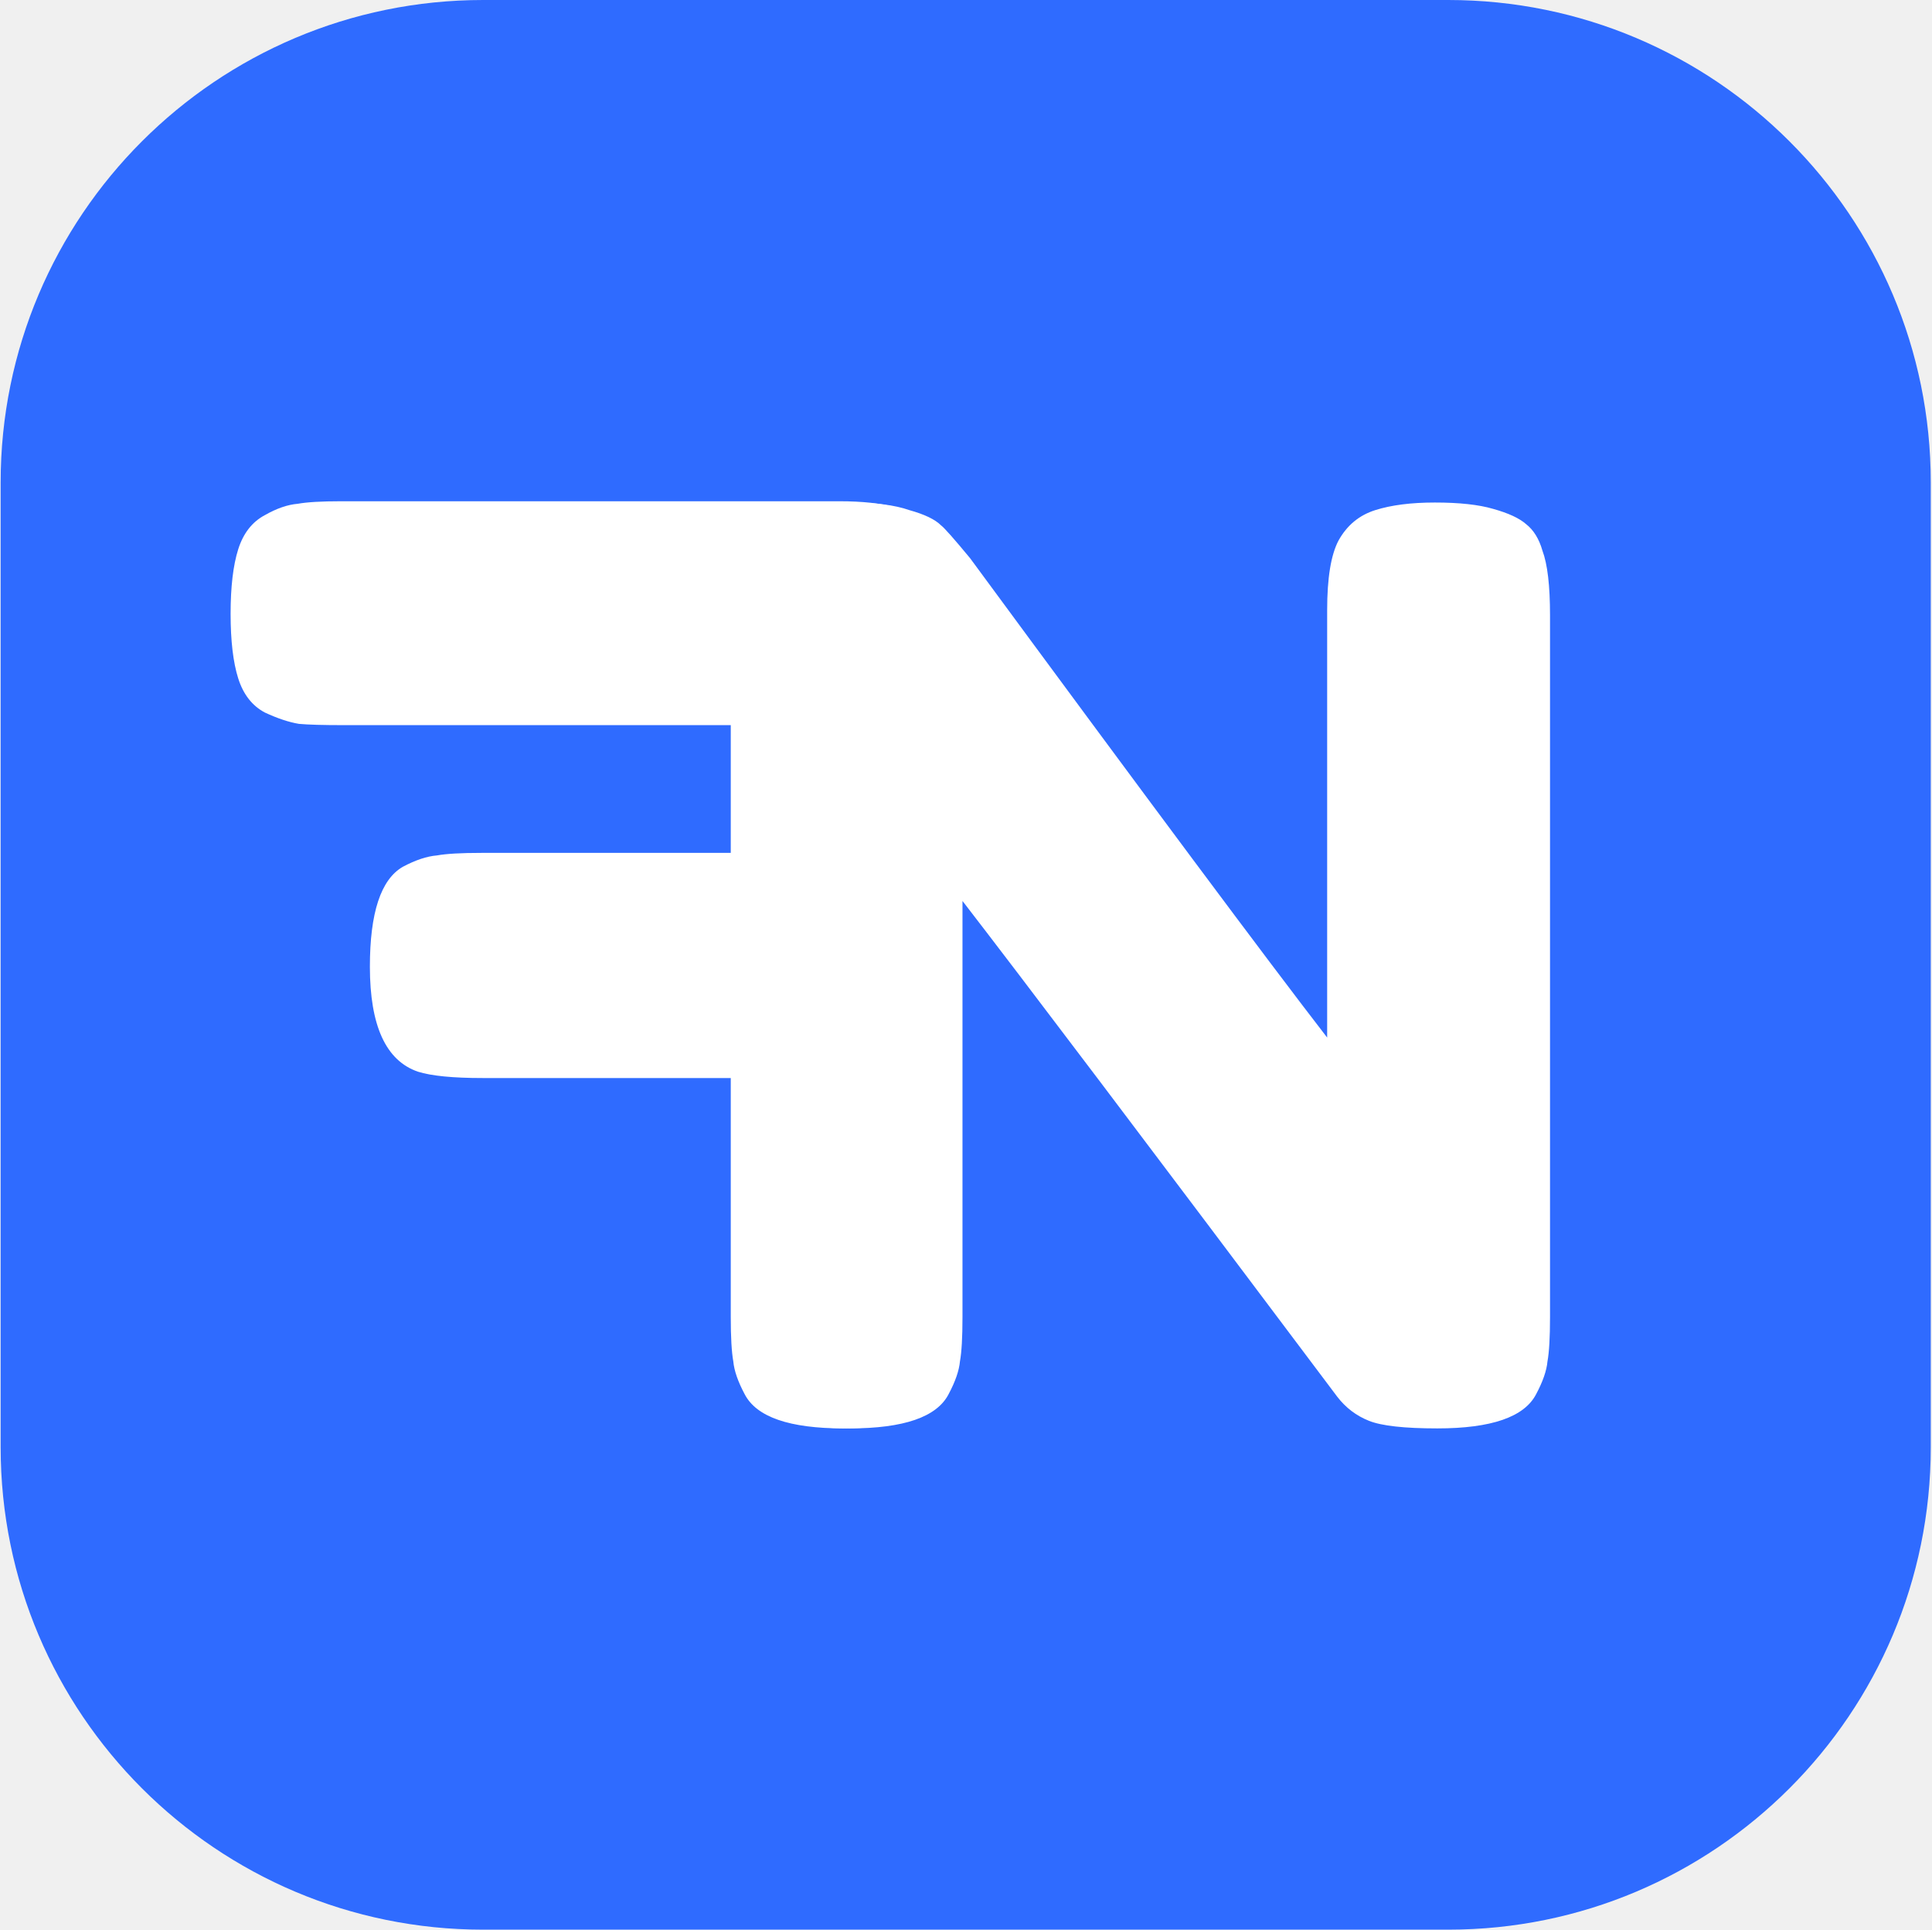
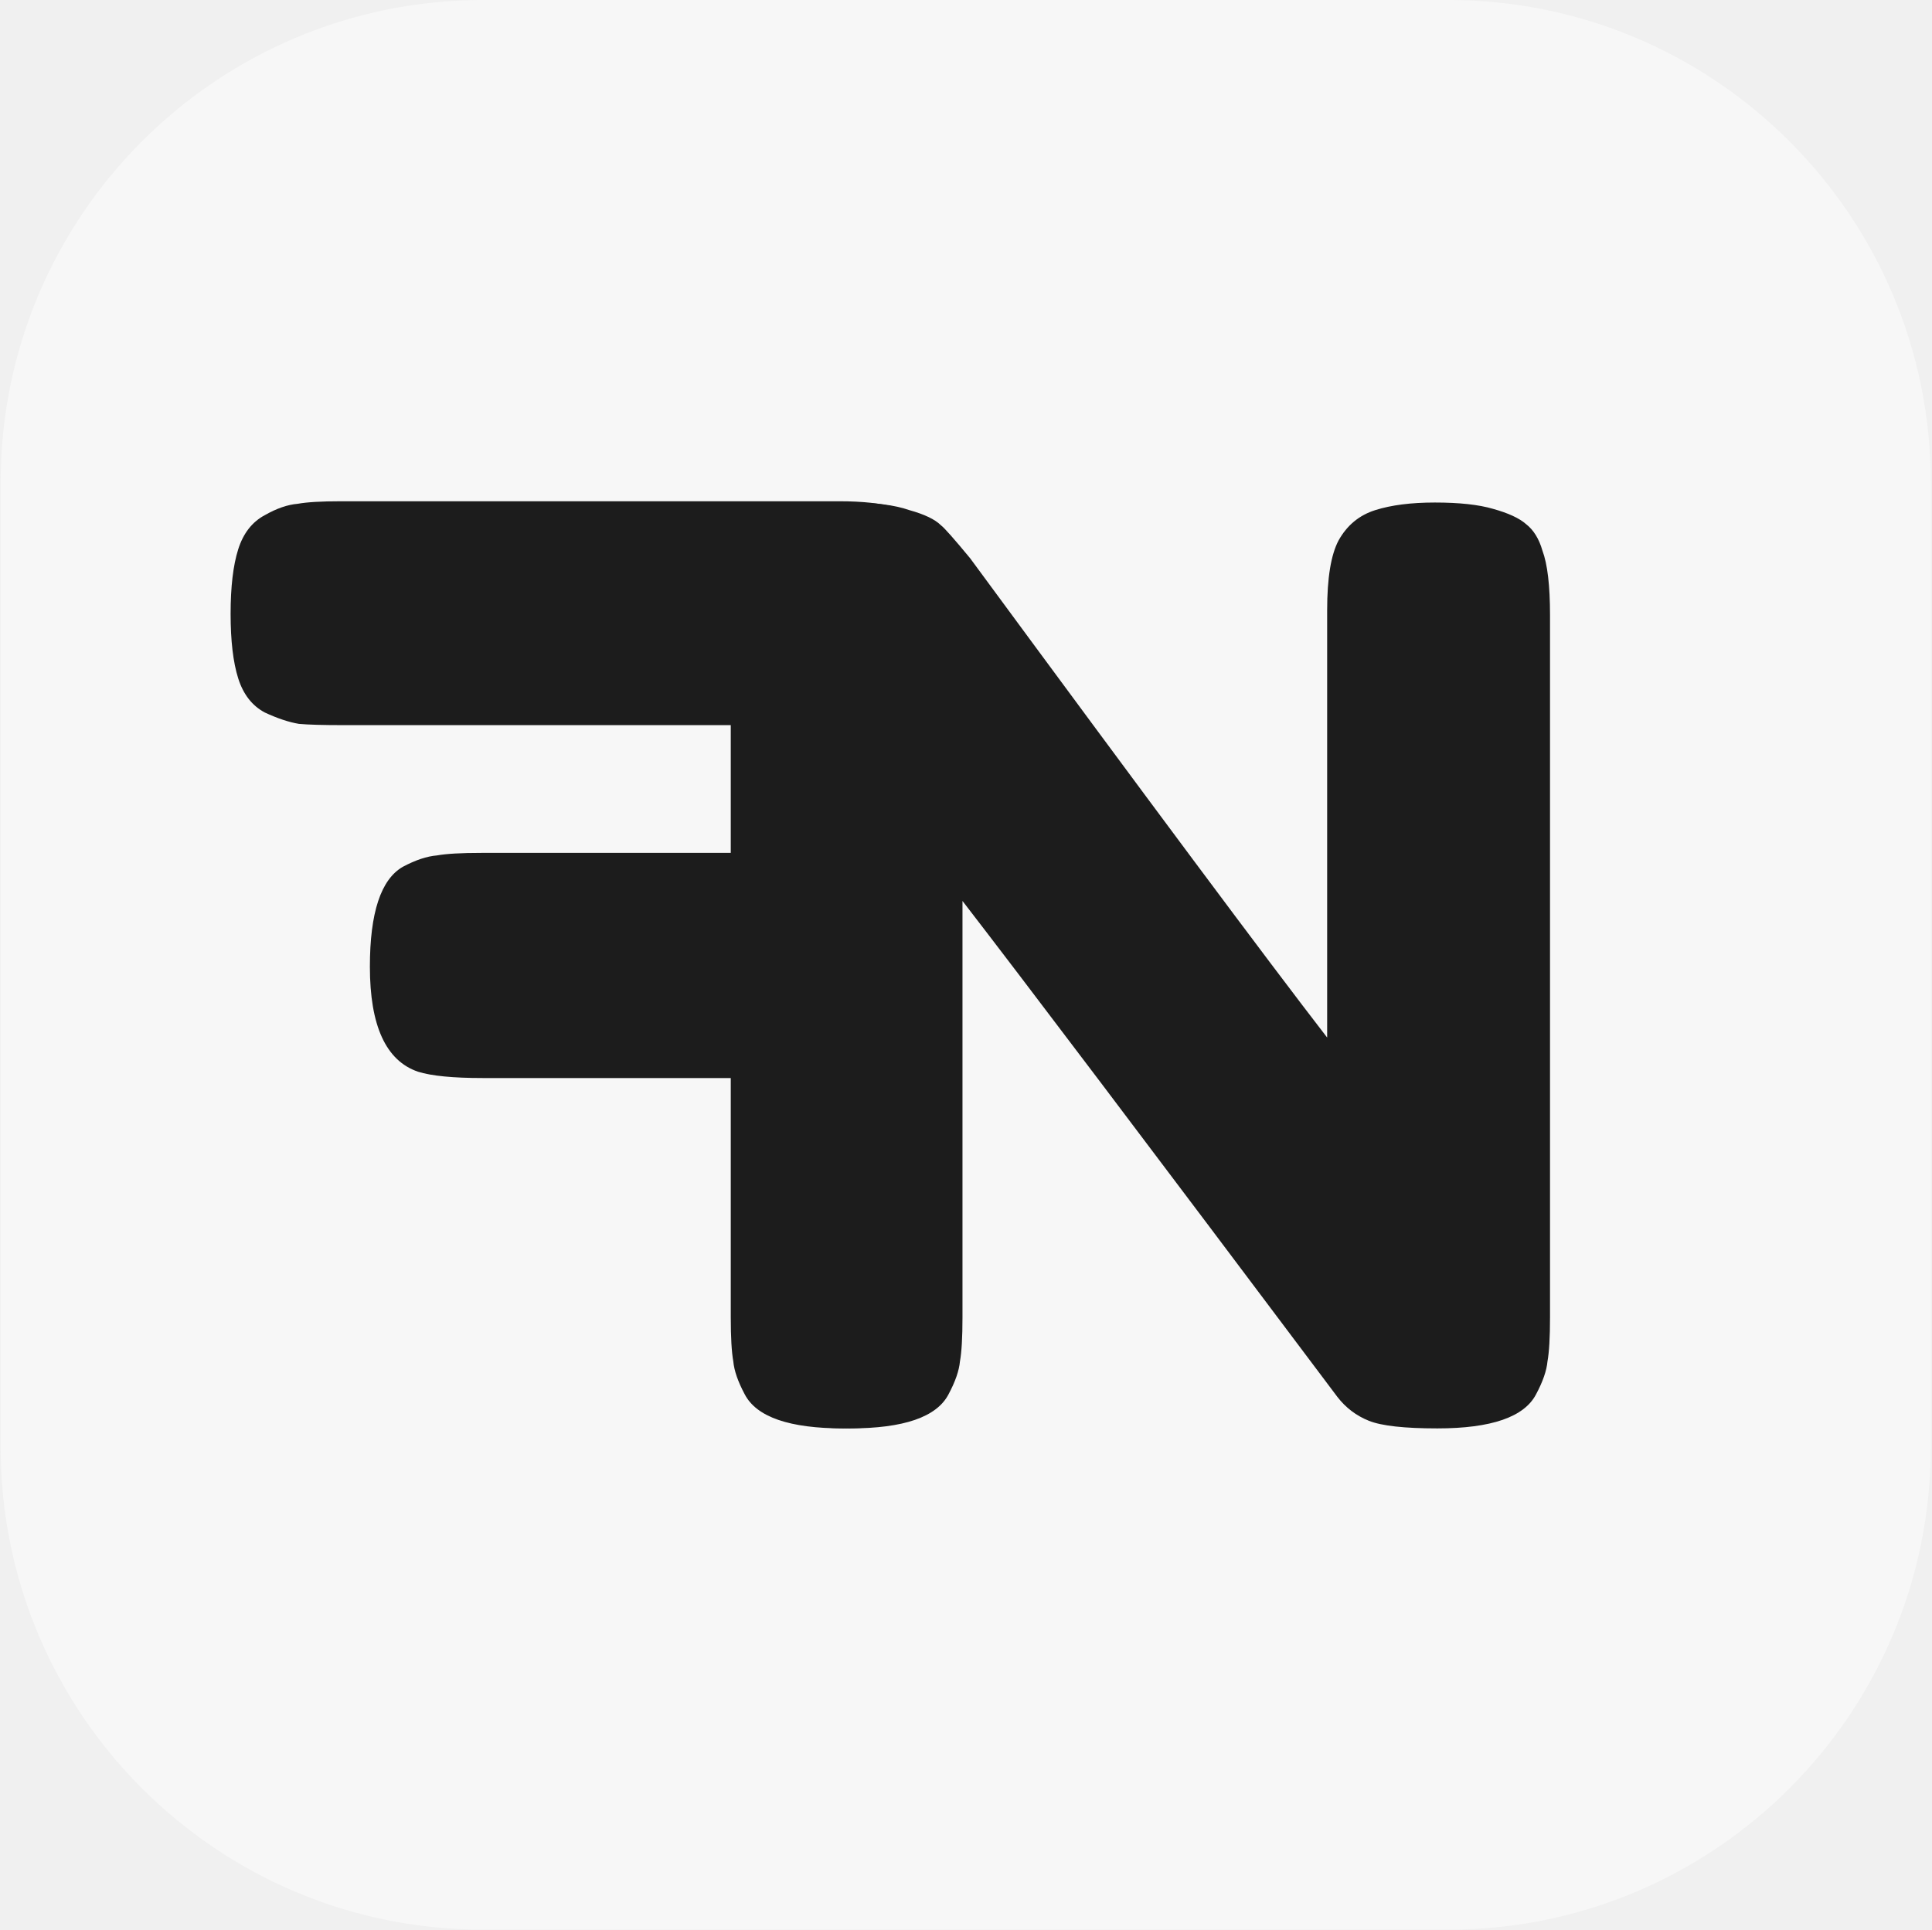
<svg xmlns="http://www.w3.org/2000/svg" width="1025" height="1024" viewBox="0 0 1025 1024" fill="none">
-   <rect x="0.344" width="1024" height="1024" rx="256" fill="#2F6BFF" />
-   <path d="M180.789 266C170.489 266 162.875 266.447 157.949 267.342C152.574 267.79 146.752 269.804 140.482 273.383C133.764 276.963 129.062 283.004 126.375 291.506C123.688 300.008 122.344 311.419 122.344 325.738C122.344 340.057 123.688 351.468 126.375 359.97C129.062 368.472 133.764 374.513 140.482 378.093C147.2 381.225 153.246 383.239 158.62 384.134C163.547 384.581 171.384 384.805 182.133 384.805H387.699V452.598H255.357C244.609 452.598 236.771 453.045 231.845 453.94C226.471 454.387 220.425 456.401 213.707 459.981C202.062 466.693 196.24 484.368 196.24 513.007C196.24 544.33 204.75 562.9 221.768 568.718C228.934 570.955 240.354 572.074 256.029 572.074H387.699V698.933C387.699 709.673 388.147 717.503 389.043 722.426C389.491 727.348 391.506 733.165 395.089 739.877C401.359 751.959 418.825 758 447.488 758C478.838 758 497.2 749.498 502.574 732.494C505.261 725.334 506.605 713.924 506.605 698.262V325.067C506.605 302.246 502.35 286.808 493.841 278.753C485.332 270.251 469.209 266 445.473 266H180.789Z" fill="white" />
-   <path d="M710.156 286.808C714.634 278.753 721.128 273.383 729.638 270.699C738.147 268.014 748.672 266.671 761.212 266.671C774.199 266.671 784.5 267.79 792.114 270.027C800.175 272.265 805.997 274.95 809.58 278.082C813.611 281.214 816.522 285.913 818.313 292.177C821 299.337 822.344 310.748 822.344 326.409V698.933C822.344 709.673 821.896 717.503 821 722.426C820.553 727.348 818.537 733.165 814.954 739.877C808.684 751.959 791.218 758 762.555 758C745.089 758 732.997 756.658 726.279 753.973C719.561 751.288 713.963 747.037 709.484 741.22C608.716 606.977 542.434 519.271 510.636 478.104V698.933C510.636 709.673 510.188 717.503 509.292 722.426C508.844 727.348 506.829 733.165 503.246 739.877C496.976 751.959 479.51 758 450.847 758C423.08 758 406.061 751.959 399.791 739.877C396.208 733.165 393.969 727.124 393.073 721.754C392.626 716.385 392.402 708.554 392.402 698.262V323.724C392.402 306.72 394.417 294.415 398.448 286.808C402.926 278.753 409.42 273.383 417.929 270.699C426.439 268.014 437.411 266.671 450.847 266.671C464.283 266.671 474.807 268.014 482.421 270.699C490.482 272.936 496.08 275.621 499.215 278.753C501.007 280.096 506.157 285.913 514.666 296.205C609.164 424.63 672.312 509.427 704.11 550.595V323.724C704.11 306.72 706.125 294.415 710.156 286.808Z" fill="white" />
+   <rect x="0.344" width="1024" height="1024" rx="256" fill="#f7f7f7" />
+   <path d="M180.789 266C170.489 266 162.875 266.447 157.949 267.342C152.574 267.79 146.752 269.804 140.482 273.383C133.764 276.963 129.062 283.004 126.375 291.506C123.688 300.008 122.344 311.419 122.344 325.738C122.344 340.057 123.688 351.468 126.375 359.97C129.062 368.472 133.764 374.513 140.482 378.093C147.2 381.225 153.246 383.239 158.62 384.134C163.547 384.581 171.384 384.805 182.133 384.805H387.699V452.598H255.357C244.609 452.598 236.771 453.045 231.845 453.94C226.471 454.387 220.425 456.401 213.707 459.981C202.062 466.693 196.24 484.368 196.24 513.007C196.24 544.33 204.75 562.9 221.768 568.718C228.934 570.955 240.354 572.074 256.029 572.074H387.699V698.933C387.699 709.673 388.147 717.503 389.043 722.426C389.491 727.348 391.506 733.165 395.089 739.877C401.359 751.959 418.825 758 447.488 758C478.838 758 497.2 749.498 502.574 732.494C505.261 725.334 506.605 713.924 506.605 698.262V325.067C506.605 302.246 502.35 286.808 493.841 278.753C485.332 270.251 469.209 266 445.473 266H180.789Z" fill="#1c1c1c" />
+   <path d="M710.156 286.808C714.634 278.753 721.128 273.383 729.638 270.699C738.147 268.014 748.672 266.671 761.212 266.671C774.199 266.671 784.5 267.79 792.114 270.027C800.175 272.265 805.997 274.95 809.58 278.082C813.611 281.214 816.522 285.913 818.313 292.177C821 299.337 822.344 310.748 822.344 326.409V698.933C822.344 709.673 821.896 717.503 821 722.426C820.553 727.348 818.537 733.165 814.954 739.877C808.684 751.959 791.218 758 762.555 758C745.089 758 732.997 756.658 726.279 753.973C719.561 751.288 713.963 747.037 709.484 741.22C608.716 606.977 542.434 519.271 510.636 478.104V698.933C510.636 709.673 510.188 717.503 509.292 722.426C508.844 727.348 506.829 733.165 503.246 739.877C496.976 751.959 479.51 758 450.847 758C423.08 758 406.061 751.959 399.791 739.877C396.208 733.165 393.969 727.124 393.073 721.754C392.626 716.385 392.402 708.554 392.402 698.262V323.724C392.402 306.72 394.417 294.415 398.448 286.808C402.926 278.753 409.42 273.383 417.929 270.699C426.439 268.014 437.411 266.671 450.847 266.671C464.283 266.671 474.807 268.014 482.421 270.699C490.482 272.936 496.08 275.621 499.215 278.753C501.007 280.096 506.157 285.913 514.666 296.205C609.164 424.63 672.312 509.427 704.11 550.595V323.724C704.11 306.72 706.125 294.415 710.156 286.808Z" fill="#1c1c1c" />
</svg>
